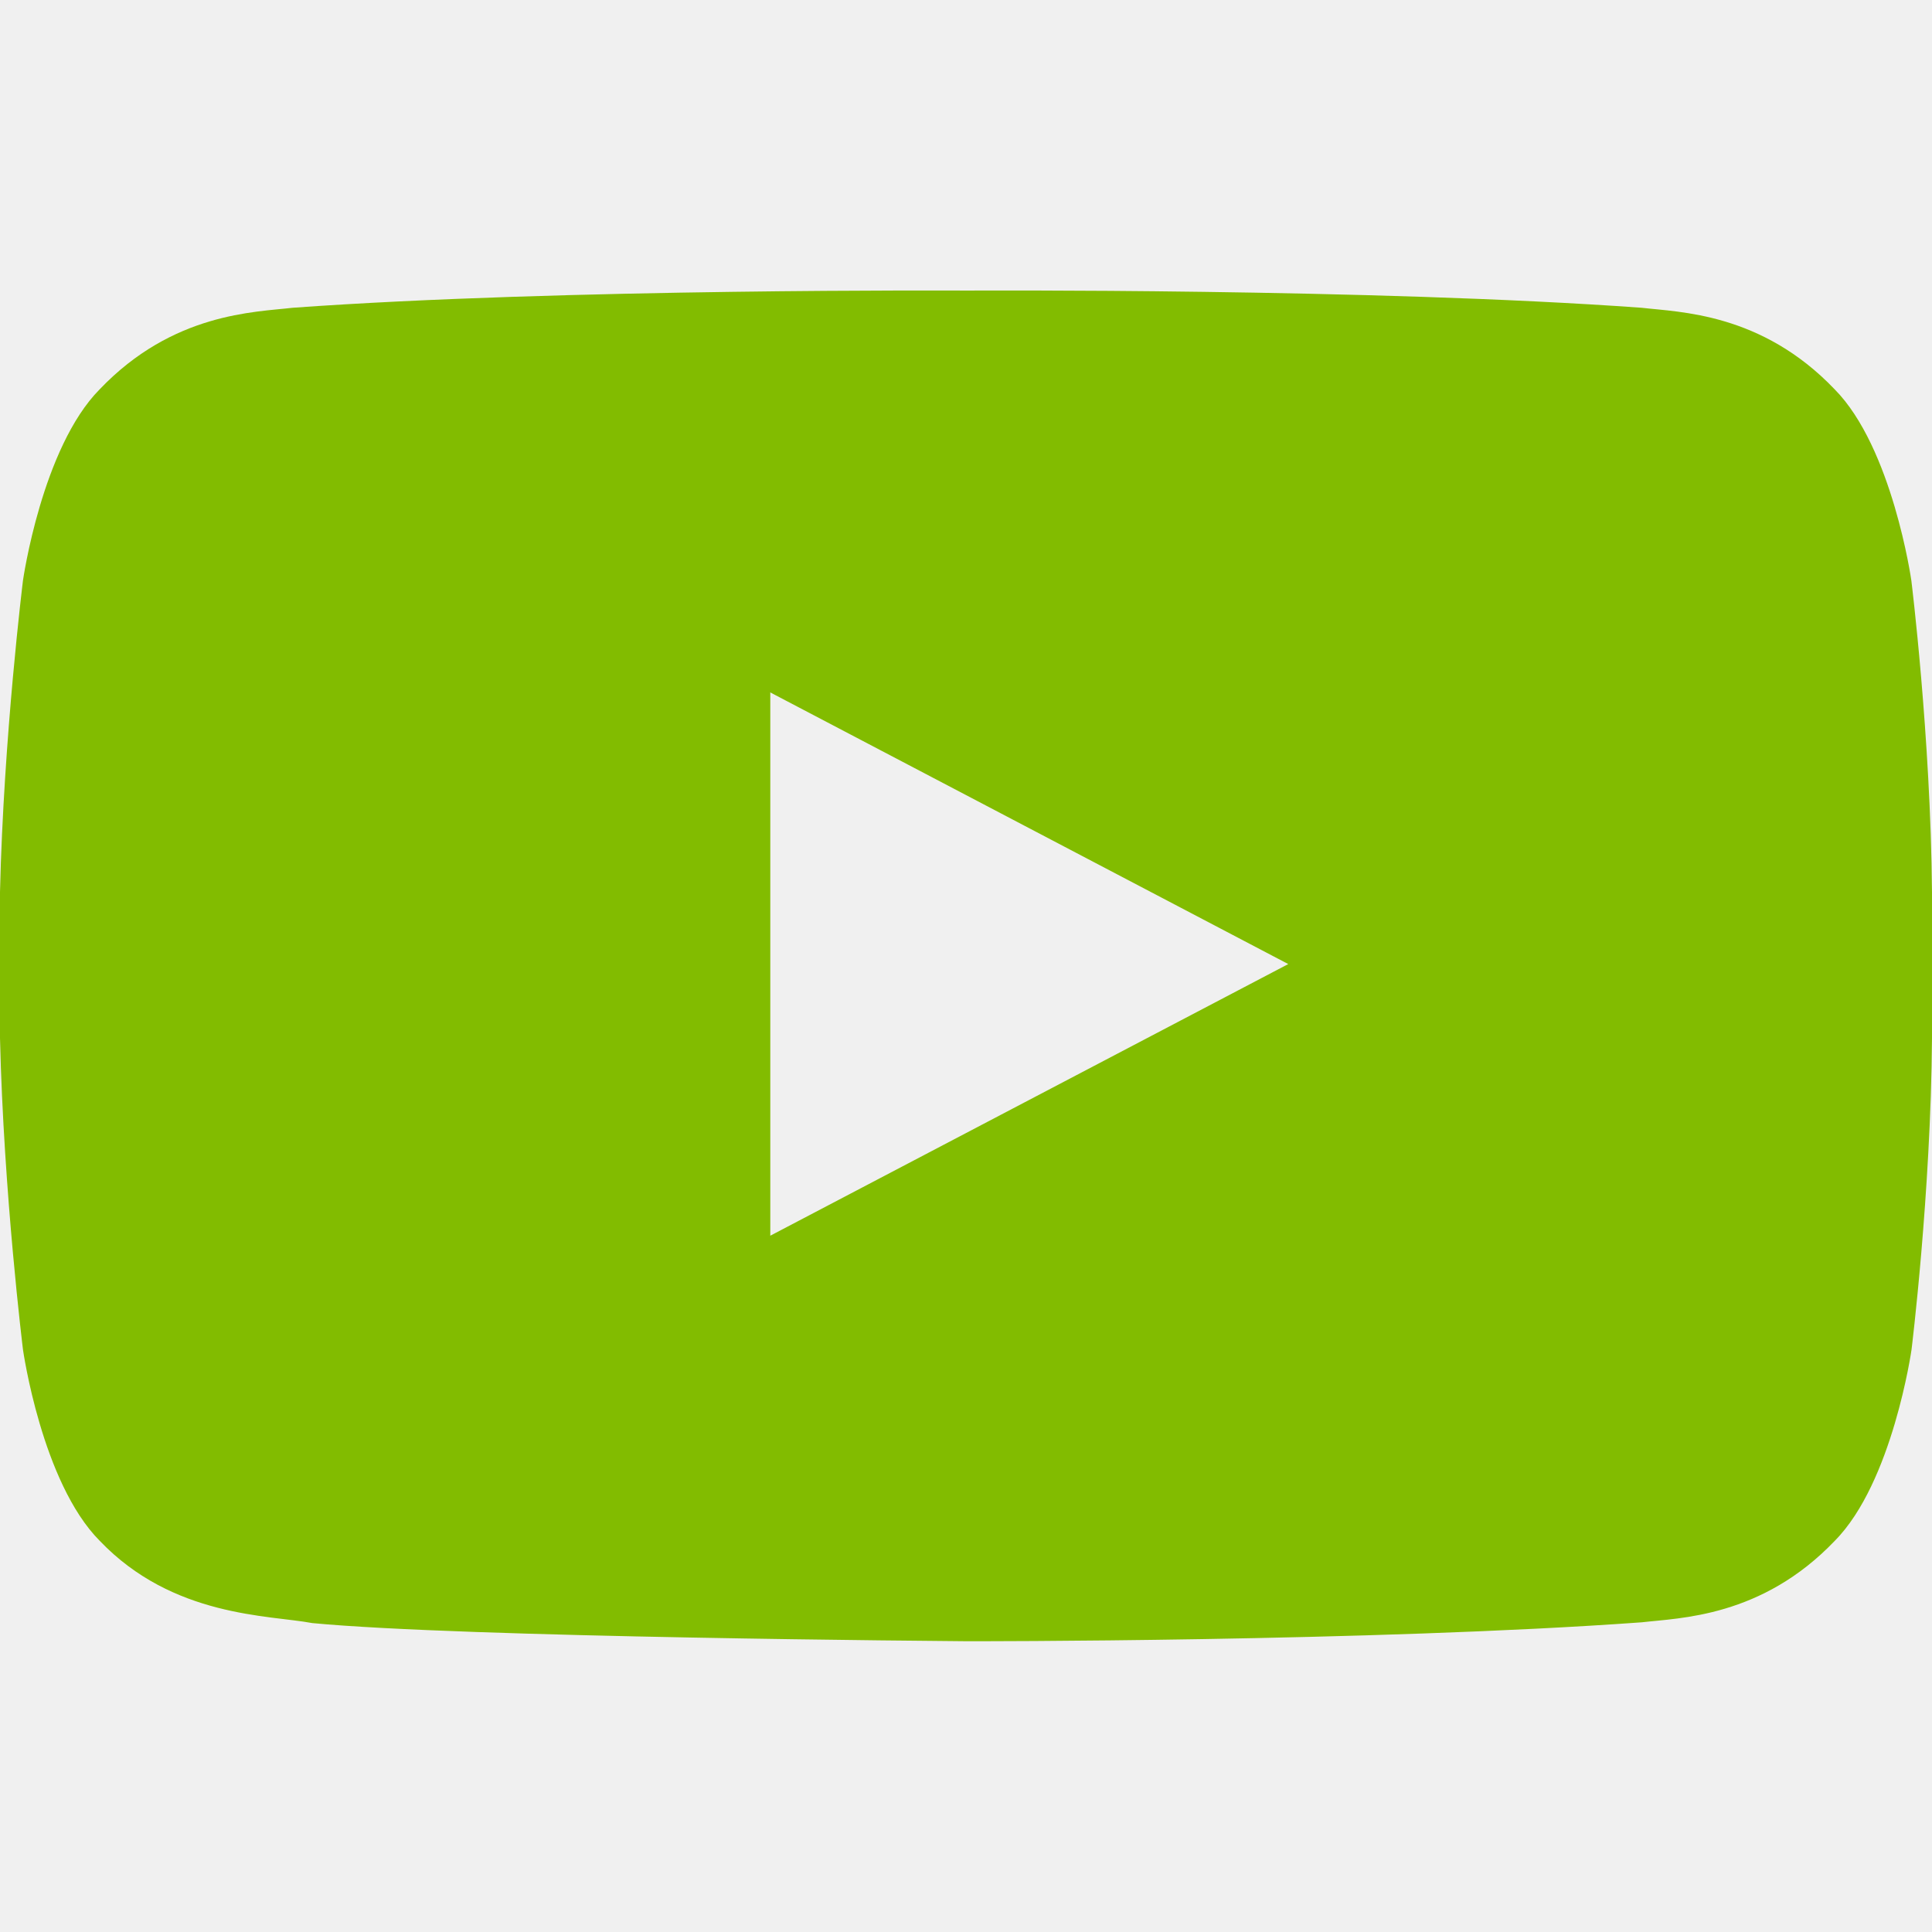
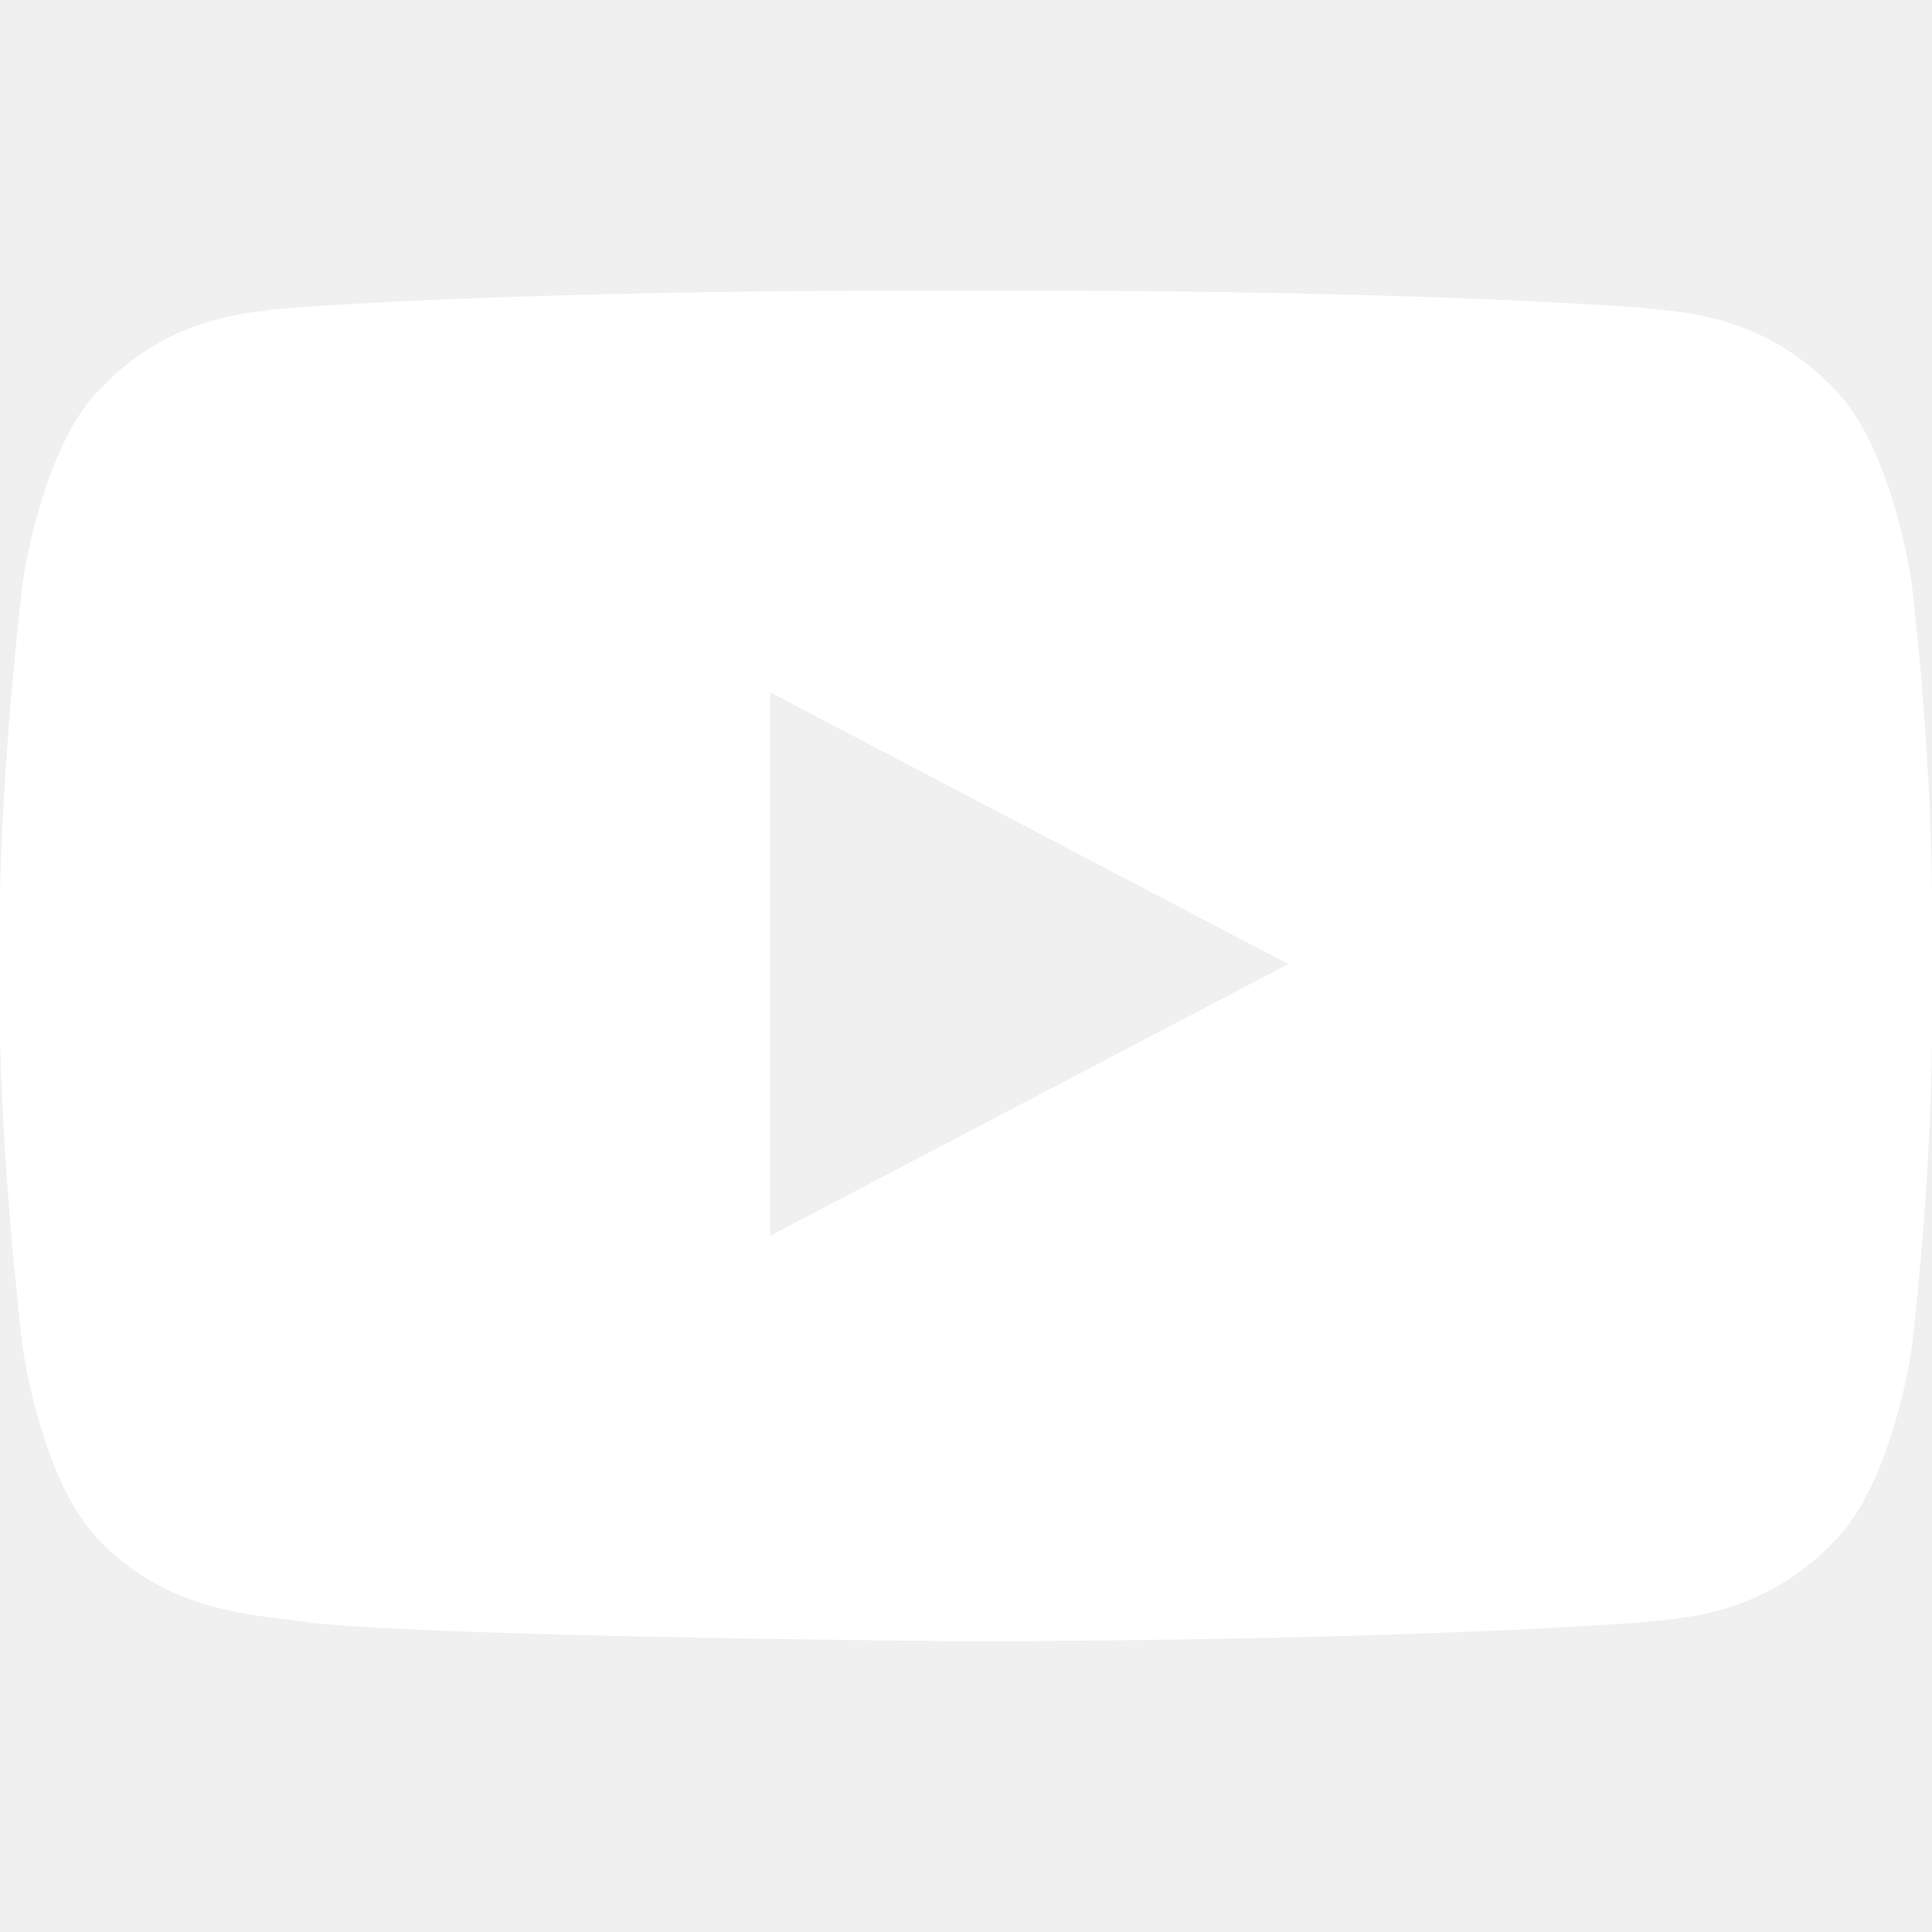
<svg xmlns="http://www.w3.org/2000/svg" version="1.1" id="Layer_1" x="0px" y="0px" viewBox="0 0 1000 1000" style="enable-background:new 0 0 1000 1000;" xml:space="preserve">
-   <path fill="#82bc00" d="M989.3,300.4c0,0-9.8-68.7-39.7-98.9c-37.9-39.7-80.4-39.9-99.9-42.2c-139.6-10.1-349.1-8.9-349.1-8.9s-209.6-1.2-349.1,8.9  c-19.5,2.3-62,2.5-99.9,42.2c-29.9,30.2-39.7,98.9-39.7,98.9S1.9,381,0,461.7v75.6c1.9,80.7,11.9,161.3,11.9,161.3  s9.7,68.7,39.7,98.9c37.9,39.7,87.8,38.4,110,42.6c78.4,7.5,330.2,9.3,338.9,9.4c0.1,0,209.8,0.3,349.3-9.8  c19.5-2.3,62-2.5,99.9-42.2c29.9-30.2,39.7-98.9,39.7-98.9s10-80.7,10.6-161.3v-75.6C999.3,381,989.3,300.4,989.3,300.4z   M398.7,639.6V358.4L666.8,499L398.7,639.6z" />
+   <path fill="#fff" d="M989.3,300.4c0,0-9.8-68.7-39.7-98.9c-37.9-39.7-80.4-39.9-99.9-42.2c-139.6-10.1-349.1-8.9-349.1-8.9s-209.6-1.2-349.1,8.9  c-19.5,2.3-62,2.5-99.9,42.2c-29.9,30.2-39.7,98.9-39.7,98.9S1.9,381,0,461.7v75.6c1.9,80.7,11.9,161.3,11.9,161.3  s9.7,68.7,39.7,98.9c37.9,39.7,87.8,38.4,110,42.6c78.4,7.5,330.2,9.3,338.9,9.4c0.1,0,209.8,0.3,349.3-9.8  c19.5-2.3,62-2.5,99.9-42.2c29.9-30.2,39.7-98.9,39.7-98.9s10-80.7,10.6-161.3v-75.6C999.3,381,989.3,300.4,989.3,300.4z   M398.7,639.6V358.4L666.8,499L398.7,639.6z" />
</svg>
